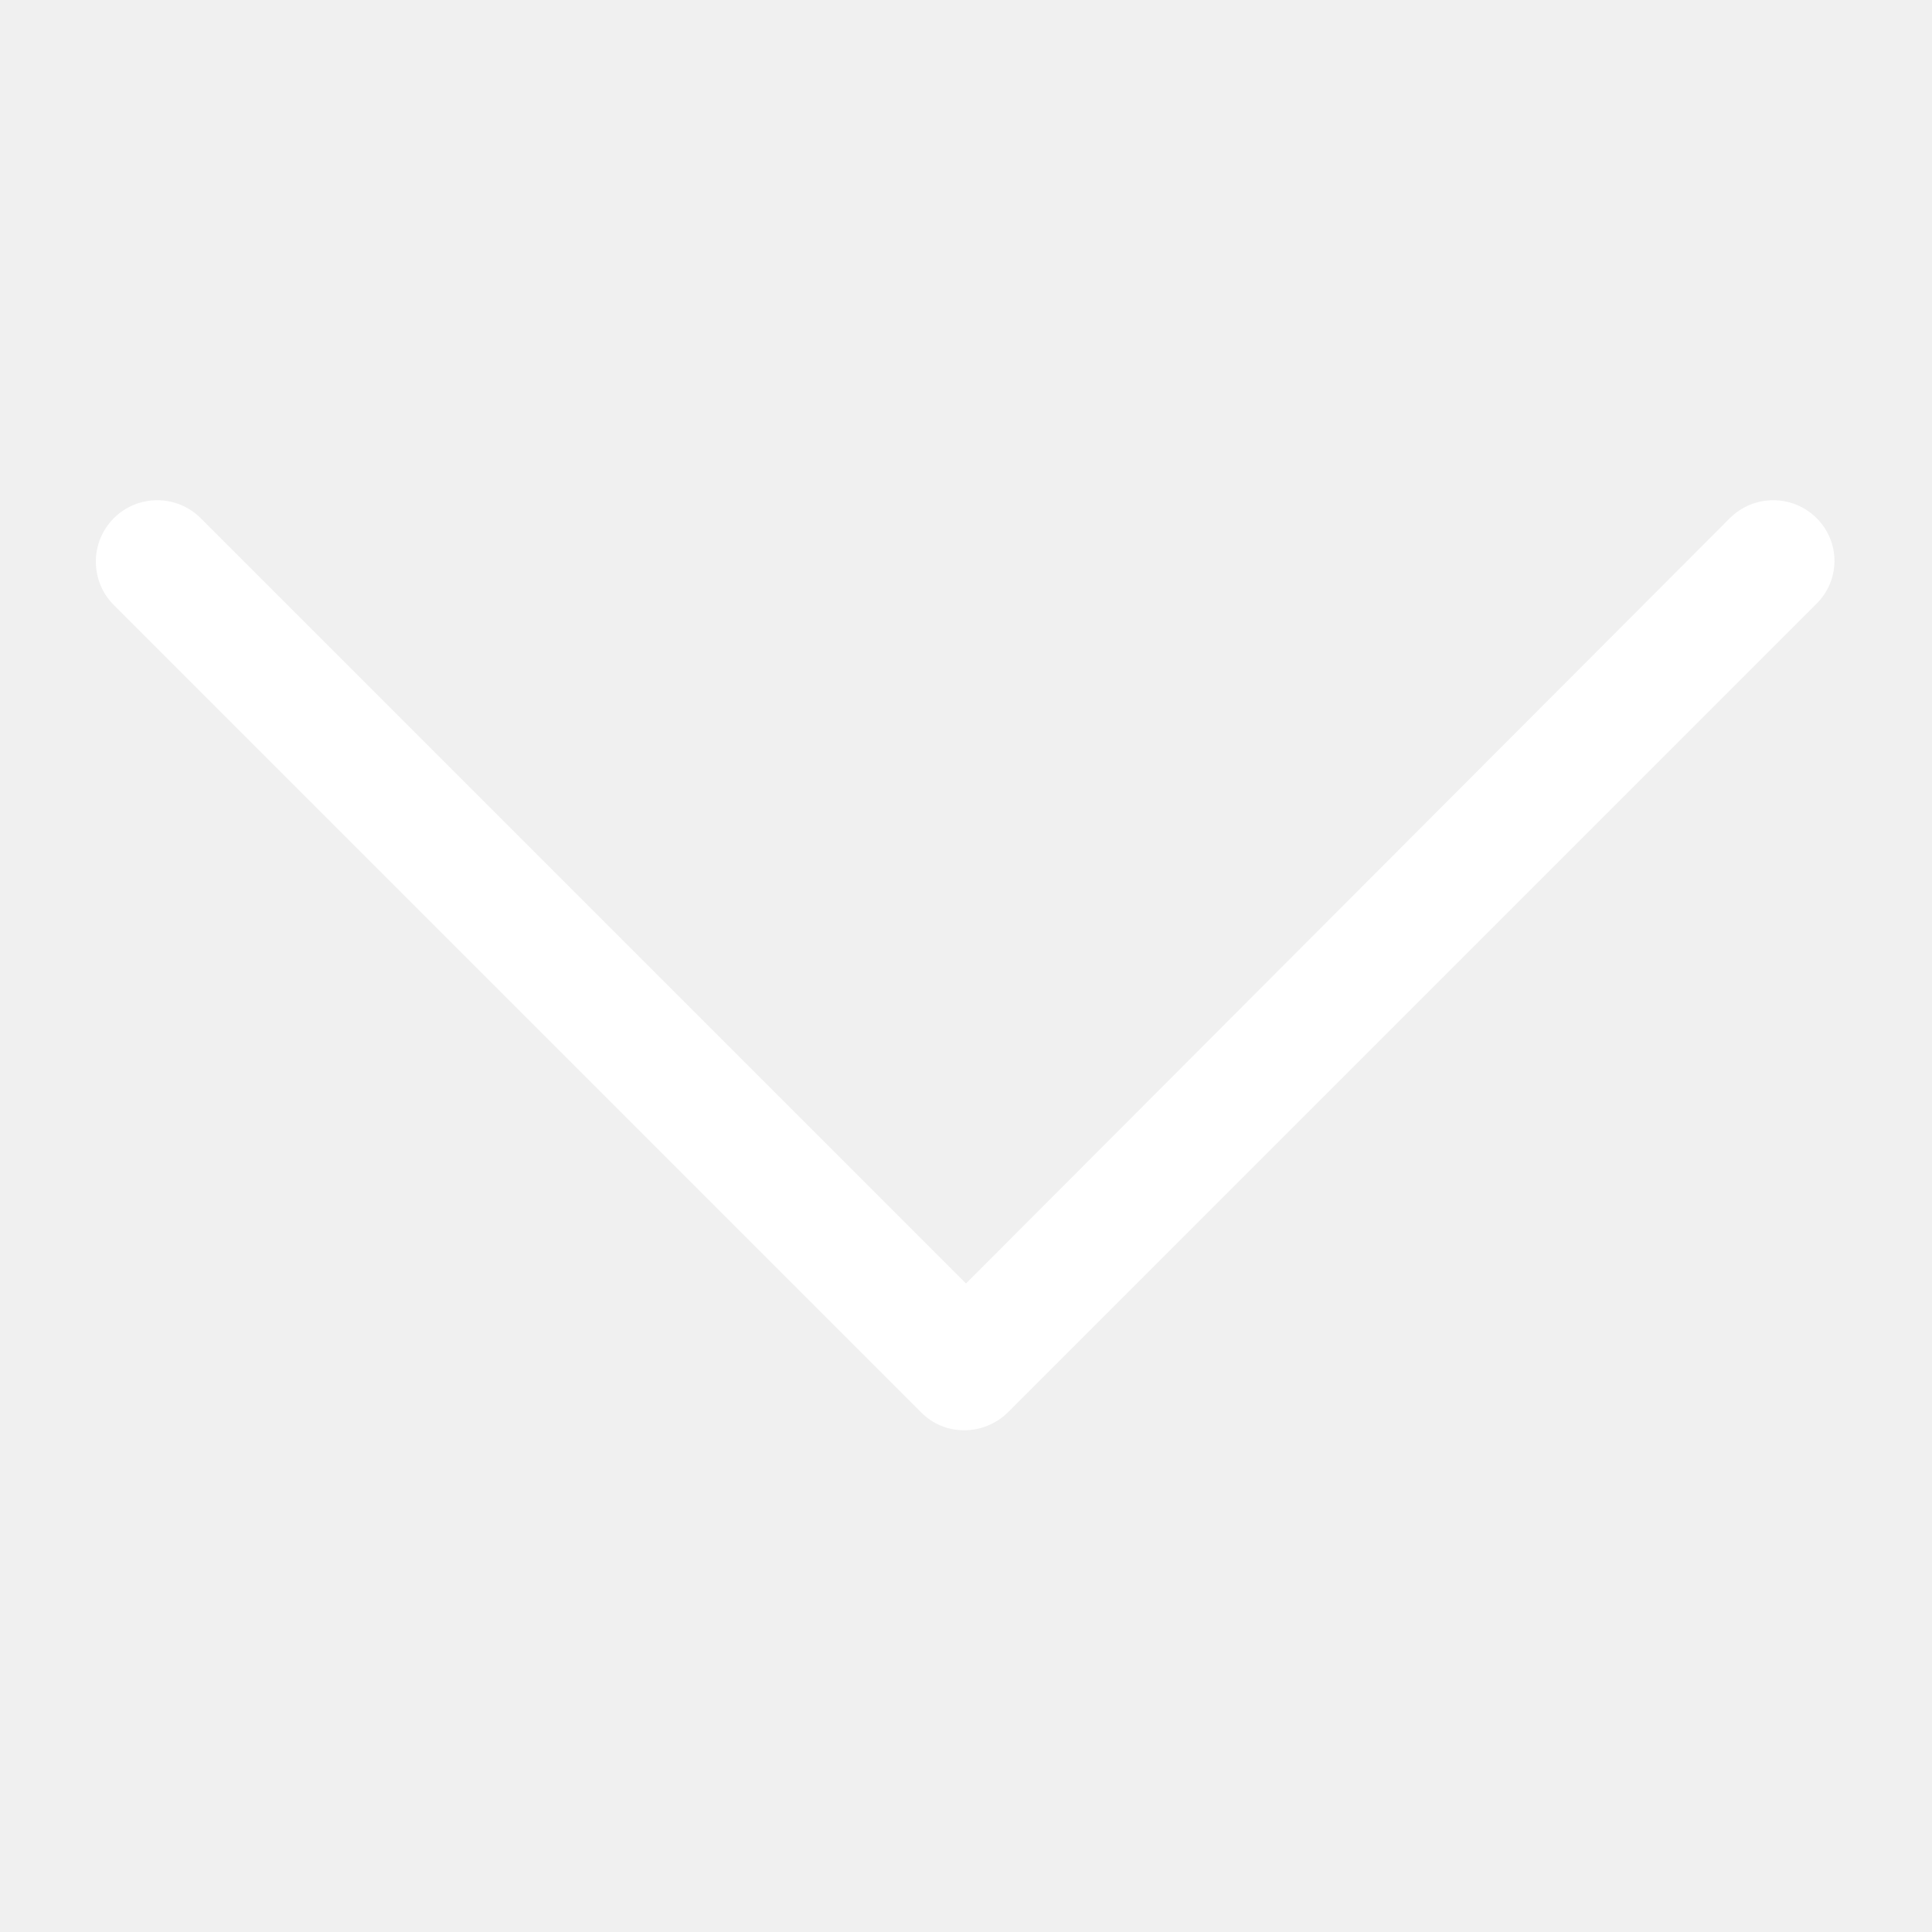
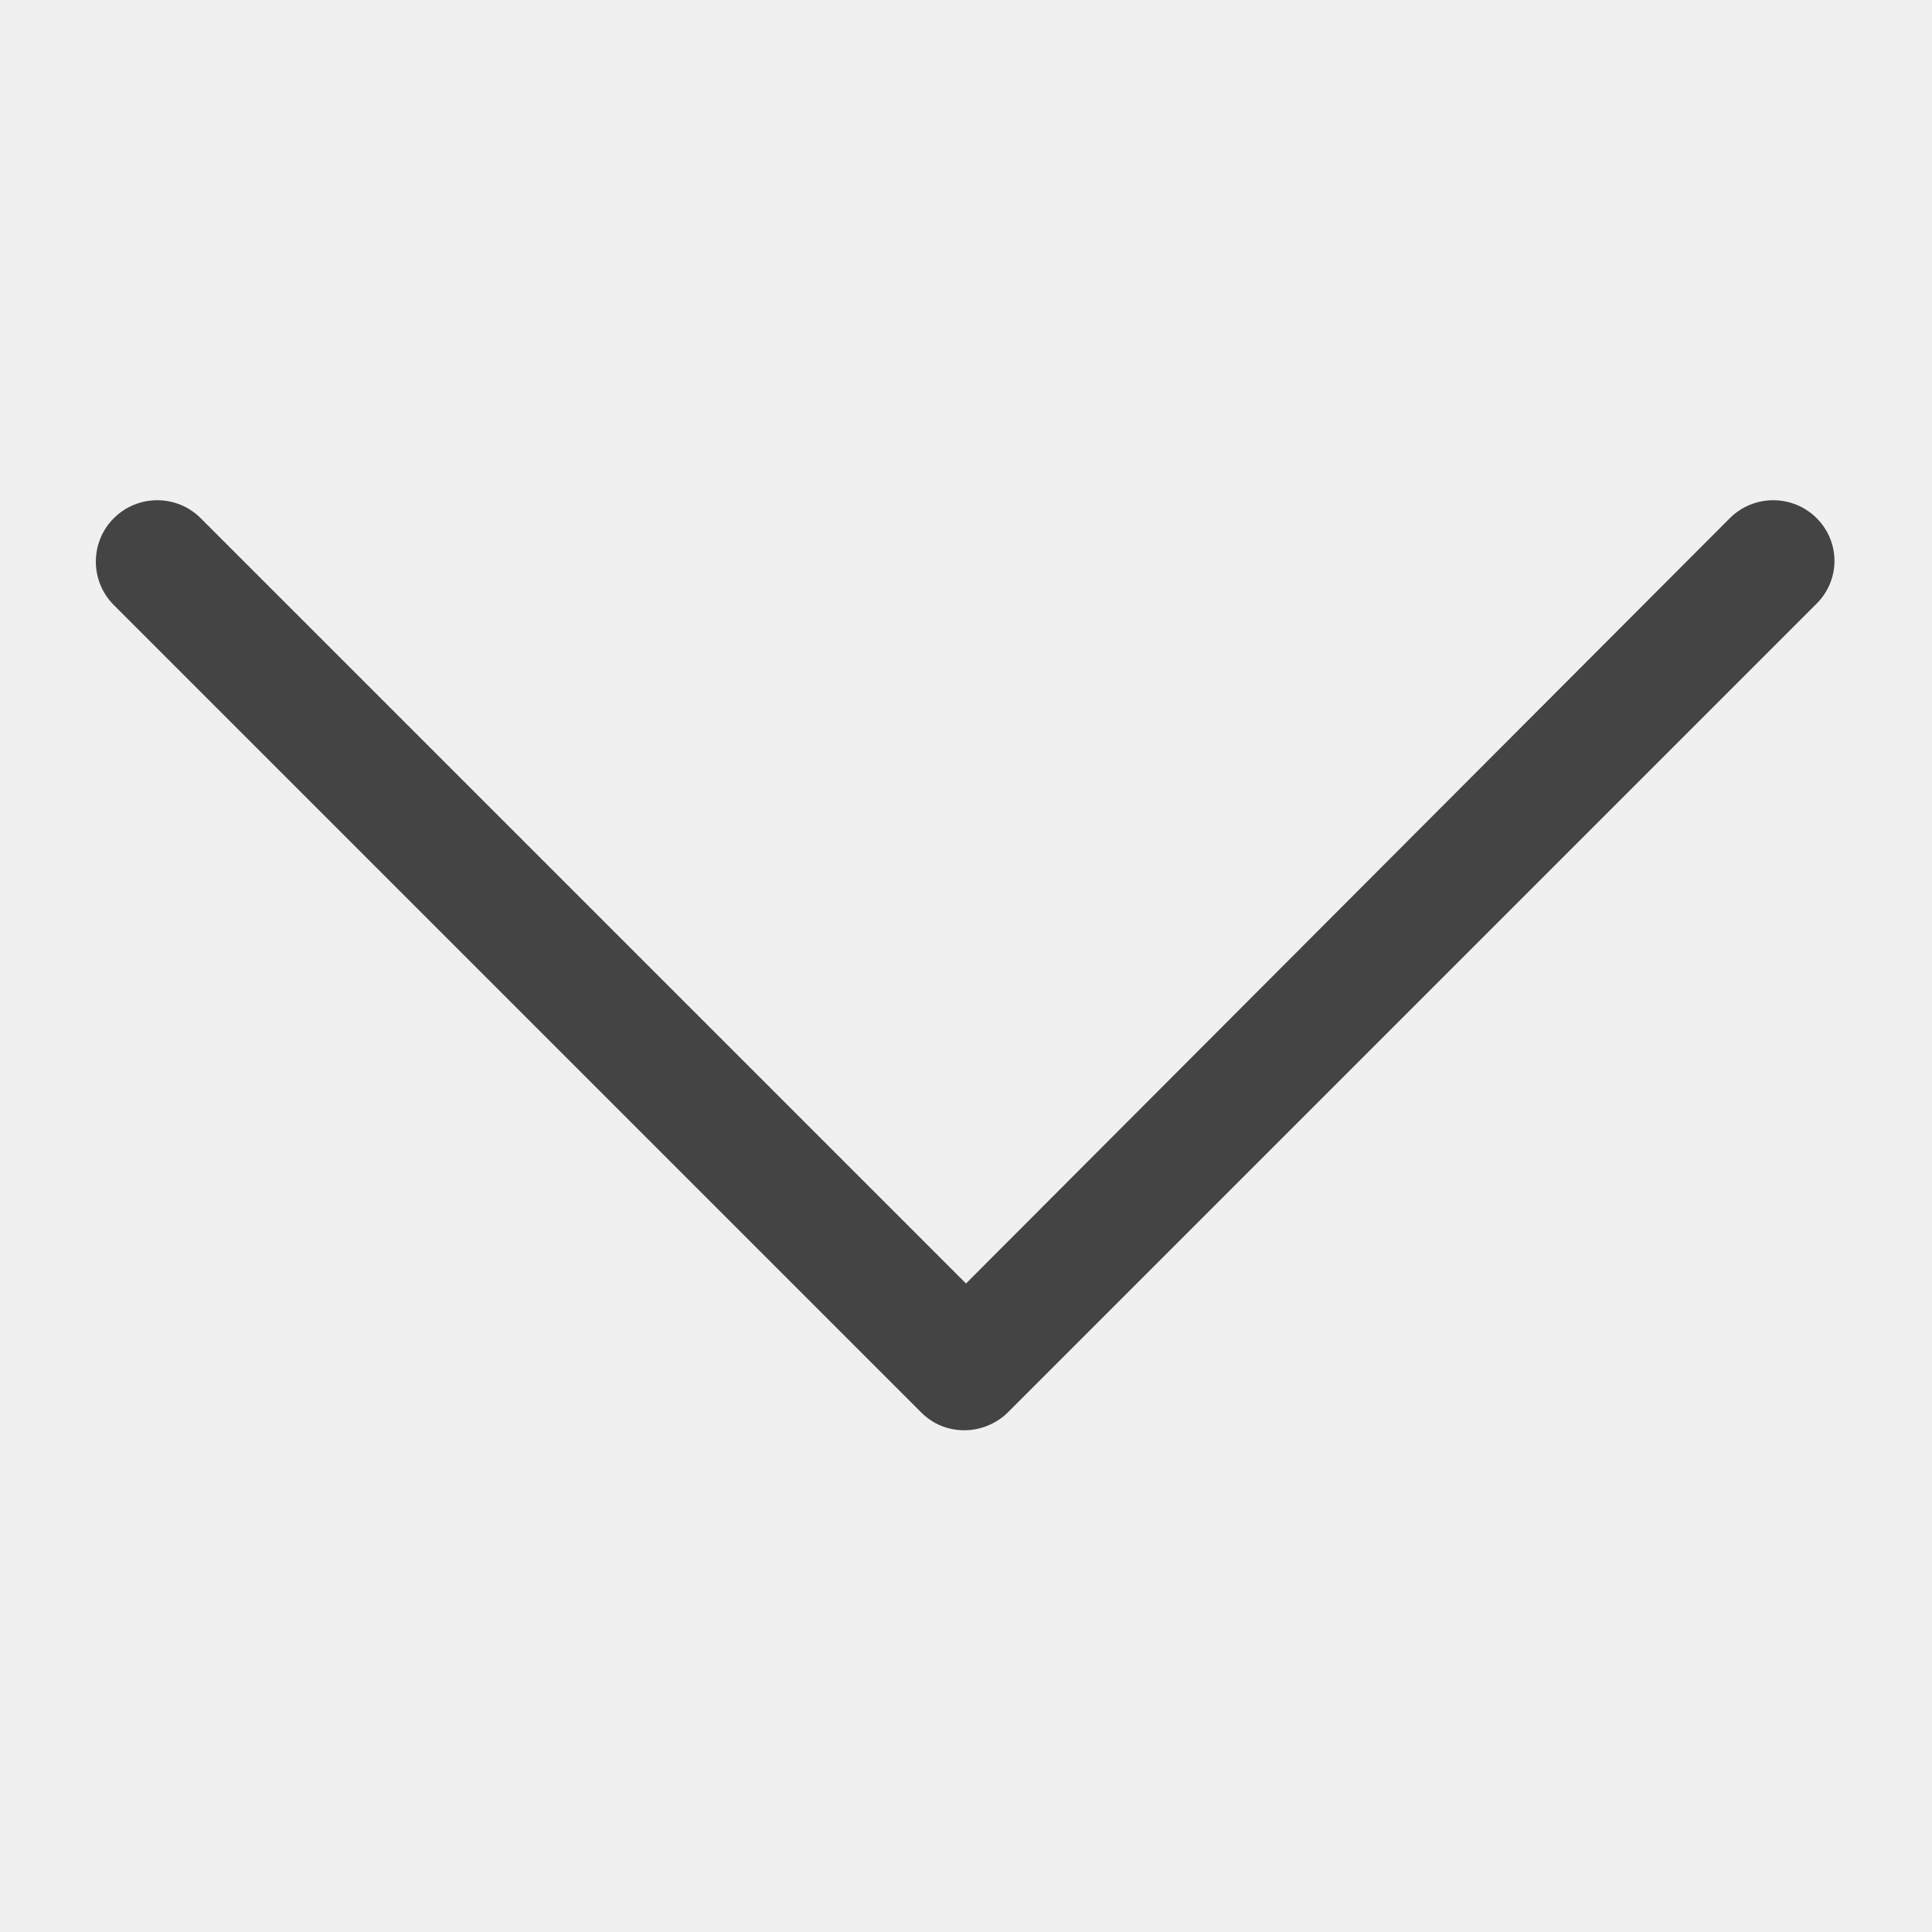
<svg xmlns="http://www.w3.org/2000/svg" version="1.1" viewBox="0 0 129 129" enable-background="new 0 0 129 129">
  <g>
-     <path fill="white" d="m121.3,34.6c-1.6-1.6-4.2-1.6-5.8,0l-51,51.1-51.1-51.1c-1.6-1.6-4.2-1.6-5.8,0-1.6,1.6-1.6,4.2 0,5.8l53.9,53.9c0.8,0.8 1.8,1.2 2.9,1.2 1,0 2.1-0.4 2.9-1.2l53.9-53.9c1.7-1.6 1.7-4.2 0.1-5.8z" />
+     <path fill="#444444" d="m121.3,34.6c-1.6-1.6-4.2-1.6-5.8,0l-51,51.1-51.1-51.1c-1.6-1.6-4.2-1.6-5.8,0-1.6,1.6-1.6,4.2 0,5.8l53.9,53.9c0.8,0.8 1.8,1.2 2.9,1.2 1,0 2.1-0.4 2.9-1.2l53.9-53.9c1.7-1.6 1.7-4.2 0.1-5.8z" />
  </g>
</svg>
